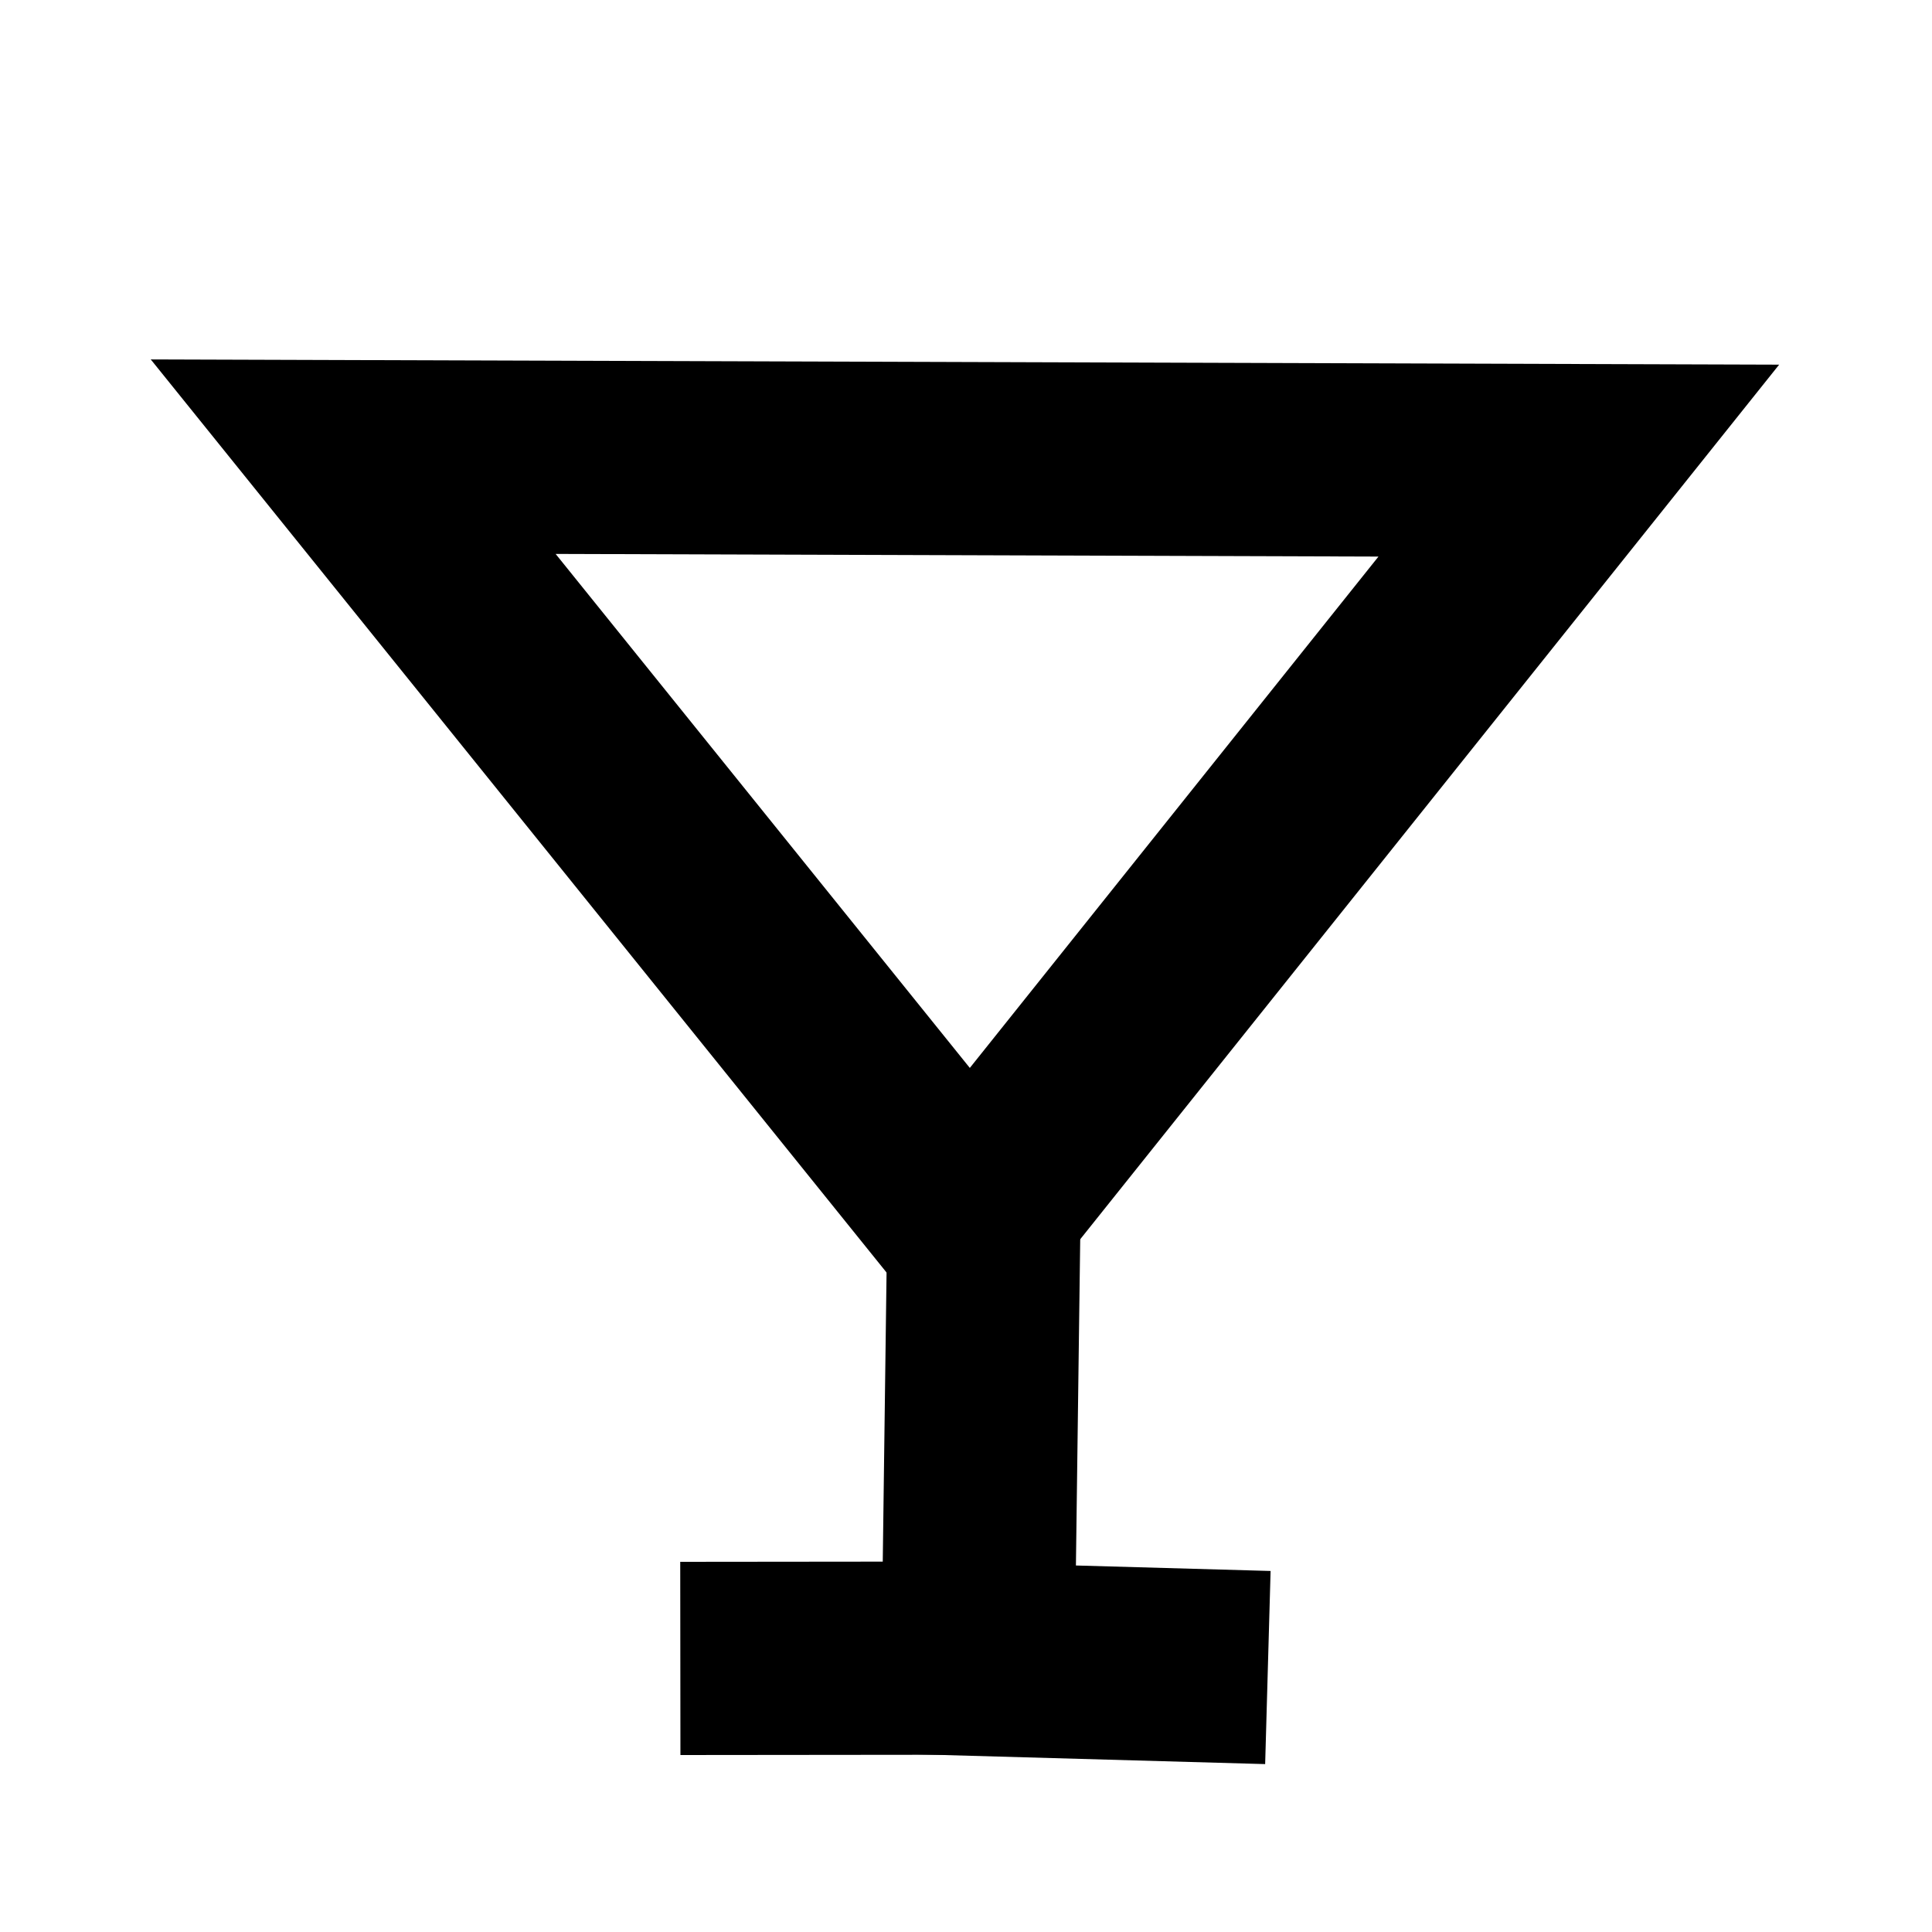
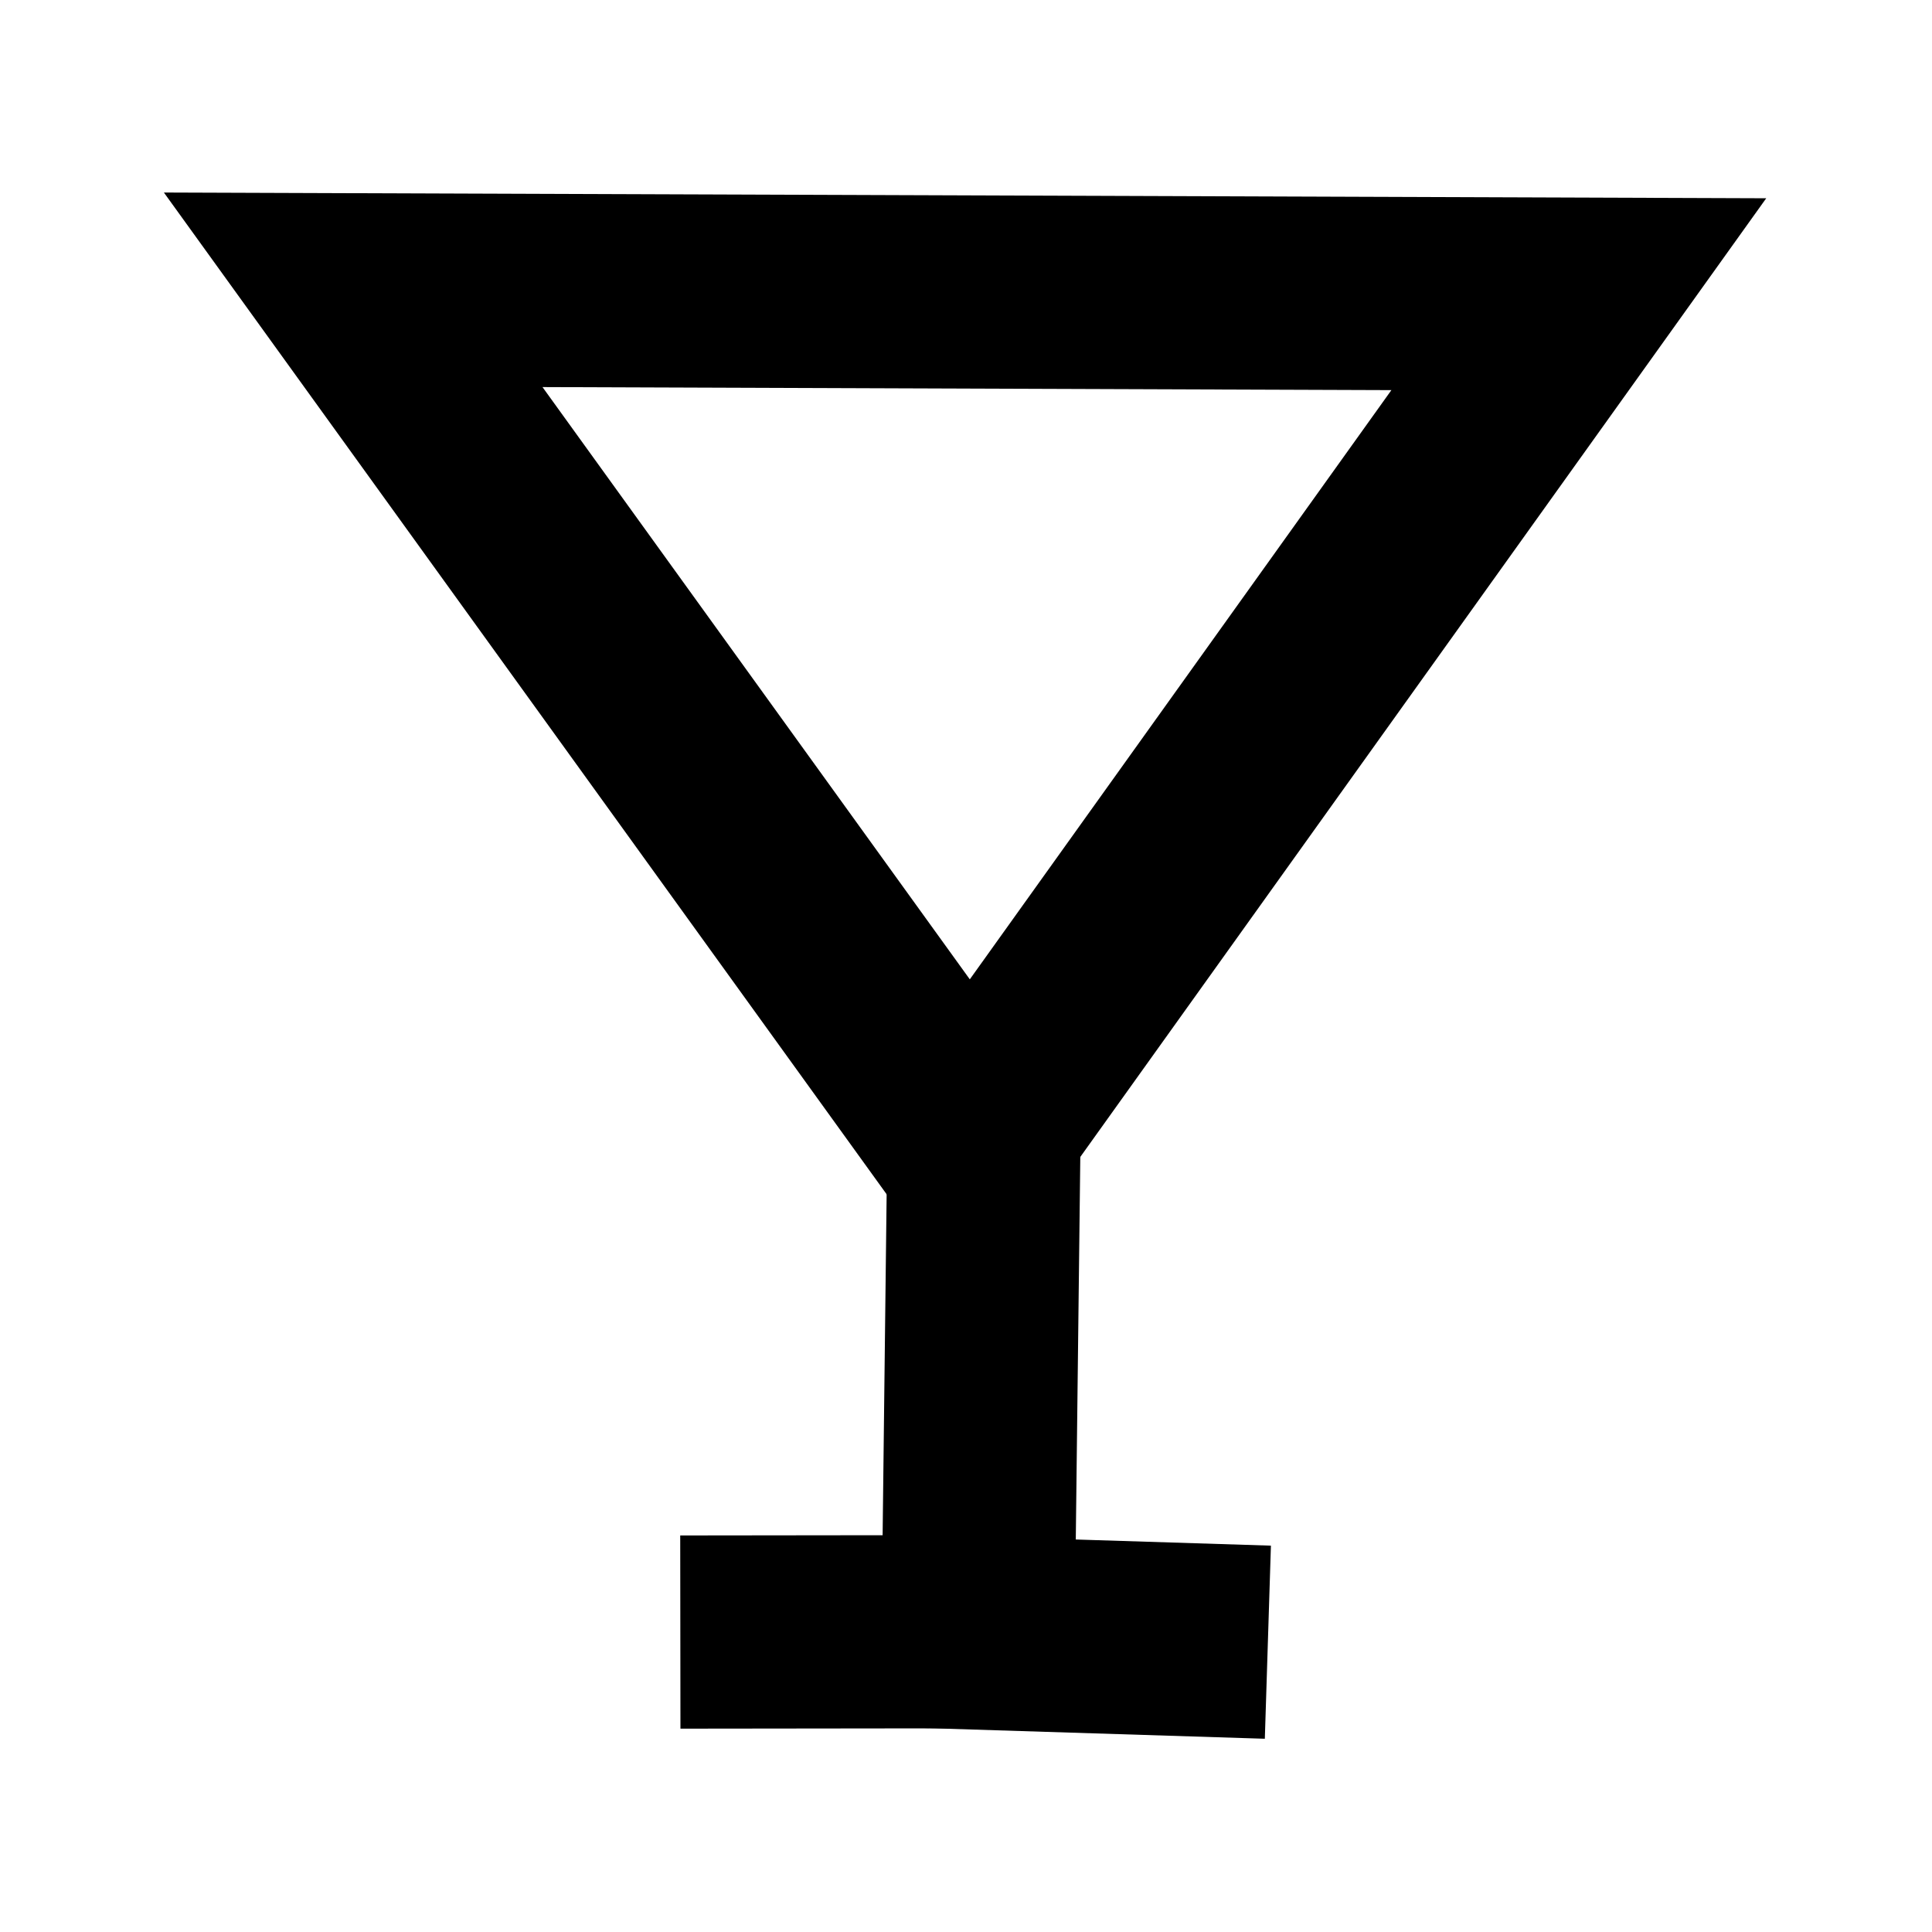
<svg xmlns="http://www.w3.org/2000/svg" id="oakd_lineicons" viewBox="0 0 80 80">
  <defs>
    <style>.cls-1{fill:none;stroke:#000;stroke-miterlimit:10;stroke-width:8px;}</style>
  </defs>
-   <polygon class="cls-1" points="14.625 18.91 65.375 19.073 40.171 50.612 26.361 33.473 14.625 18.91" />
-   <polyline class="cls-1" points="52.5 69.049 40.5 68.711 40.749 49.799" />
-   <line class="cls-1" x1="40.171" y1="68.66" x2="28.171" y2="68.672" />
+   <polygon class="cls-1" points="14.625 12 65.375 12.182 40.171 47.408 26.361 28.266 14.625 12" />
+   <polyline class="cls-1" points="52.5 68 40.5 67.622 40.749 46.5" />
+   <line class="cls-1" x1="40.171" y1="67.566" x2="28.171" y2="67.58" />
</svg>
